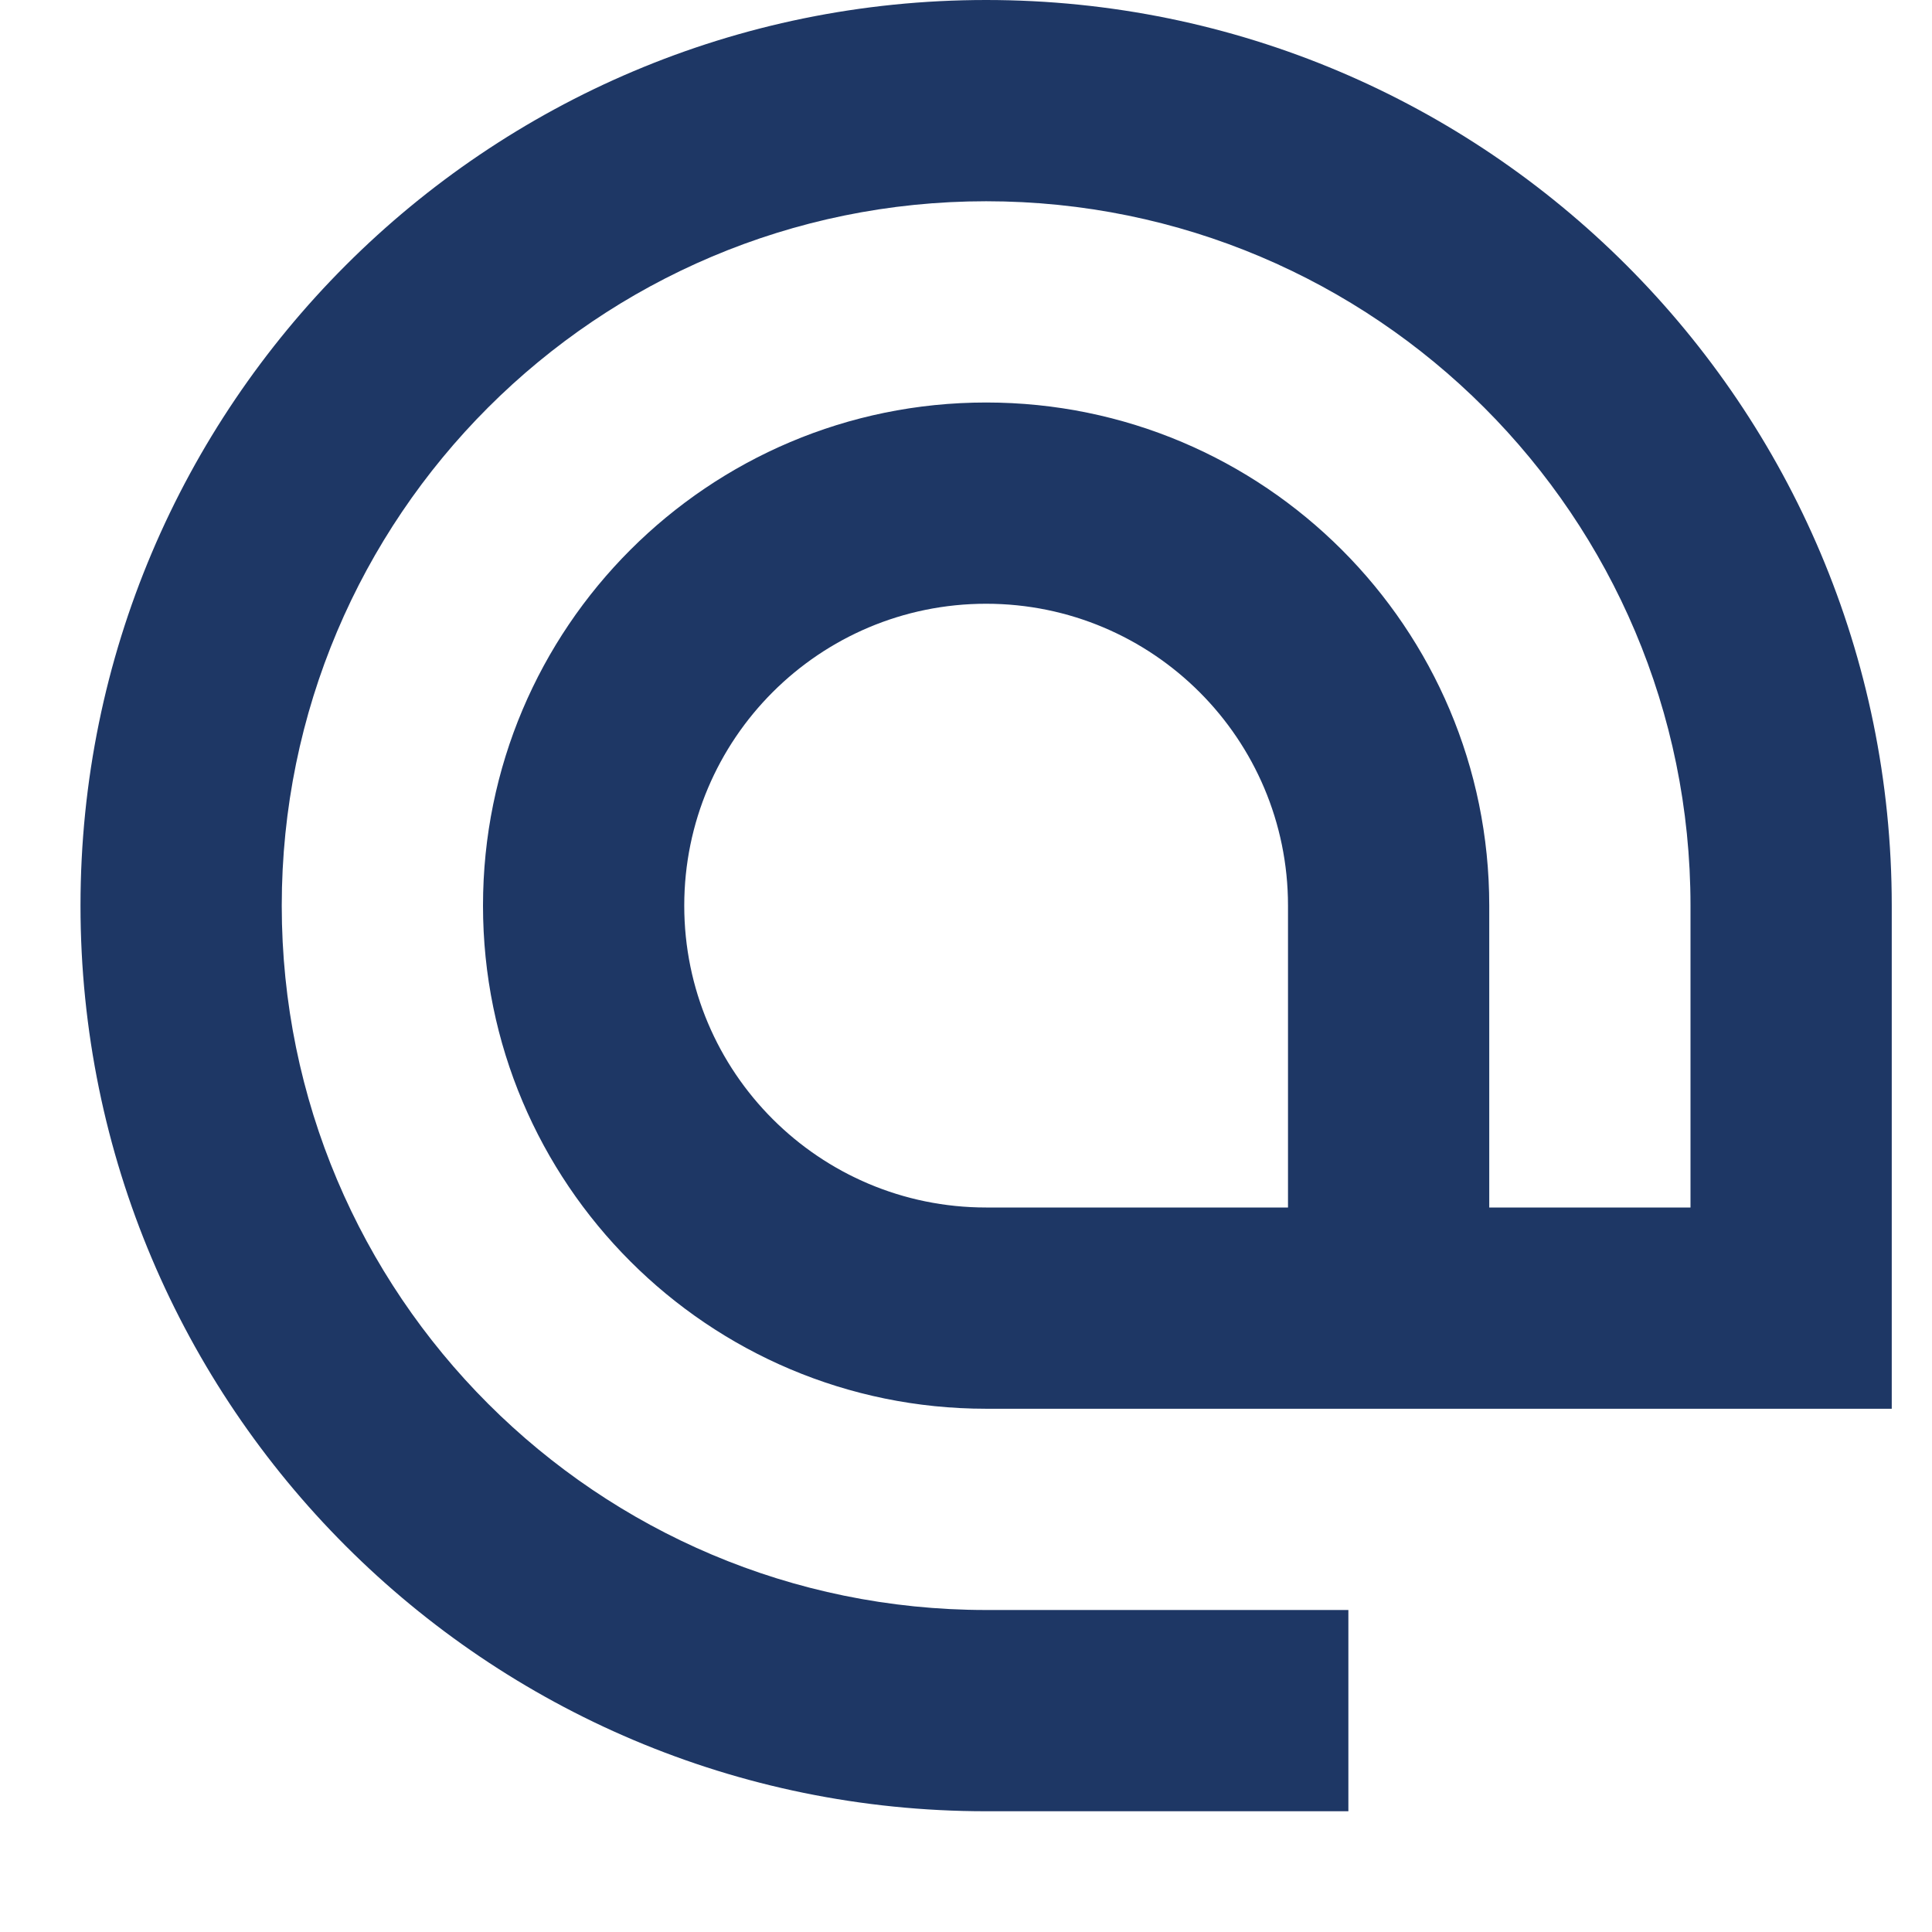
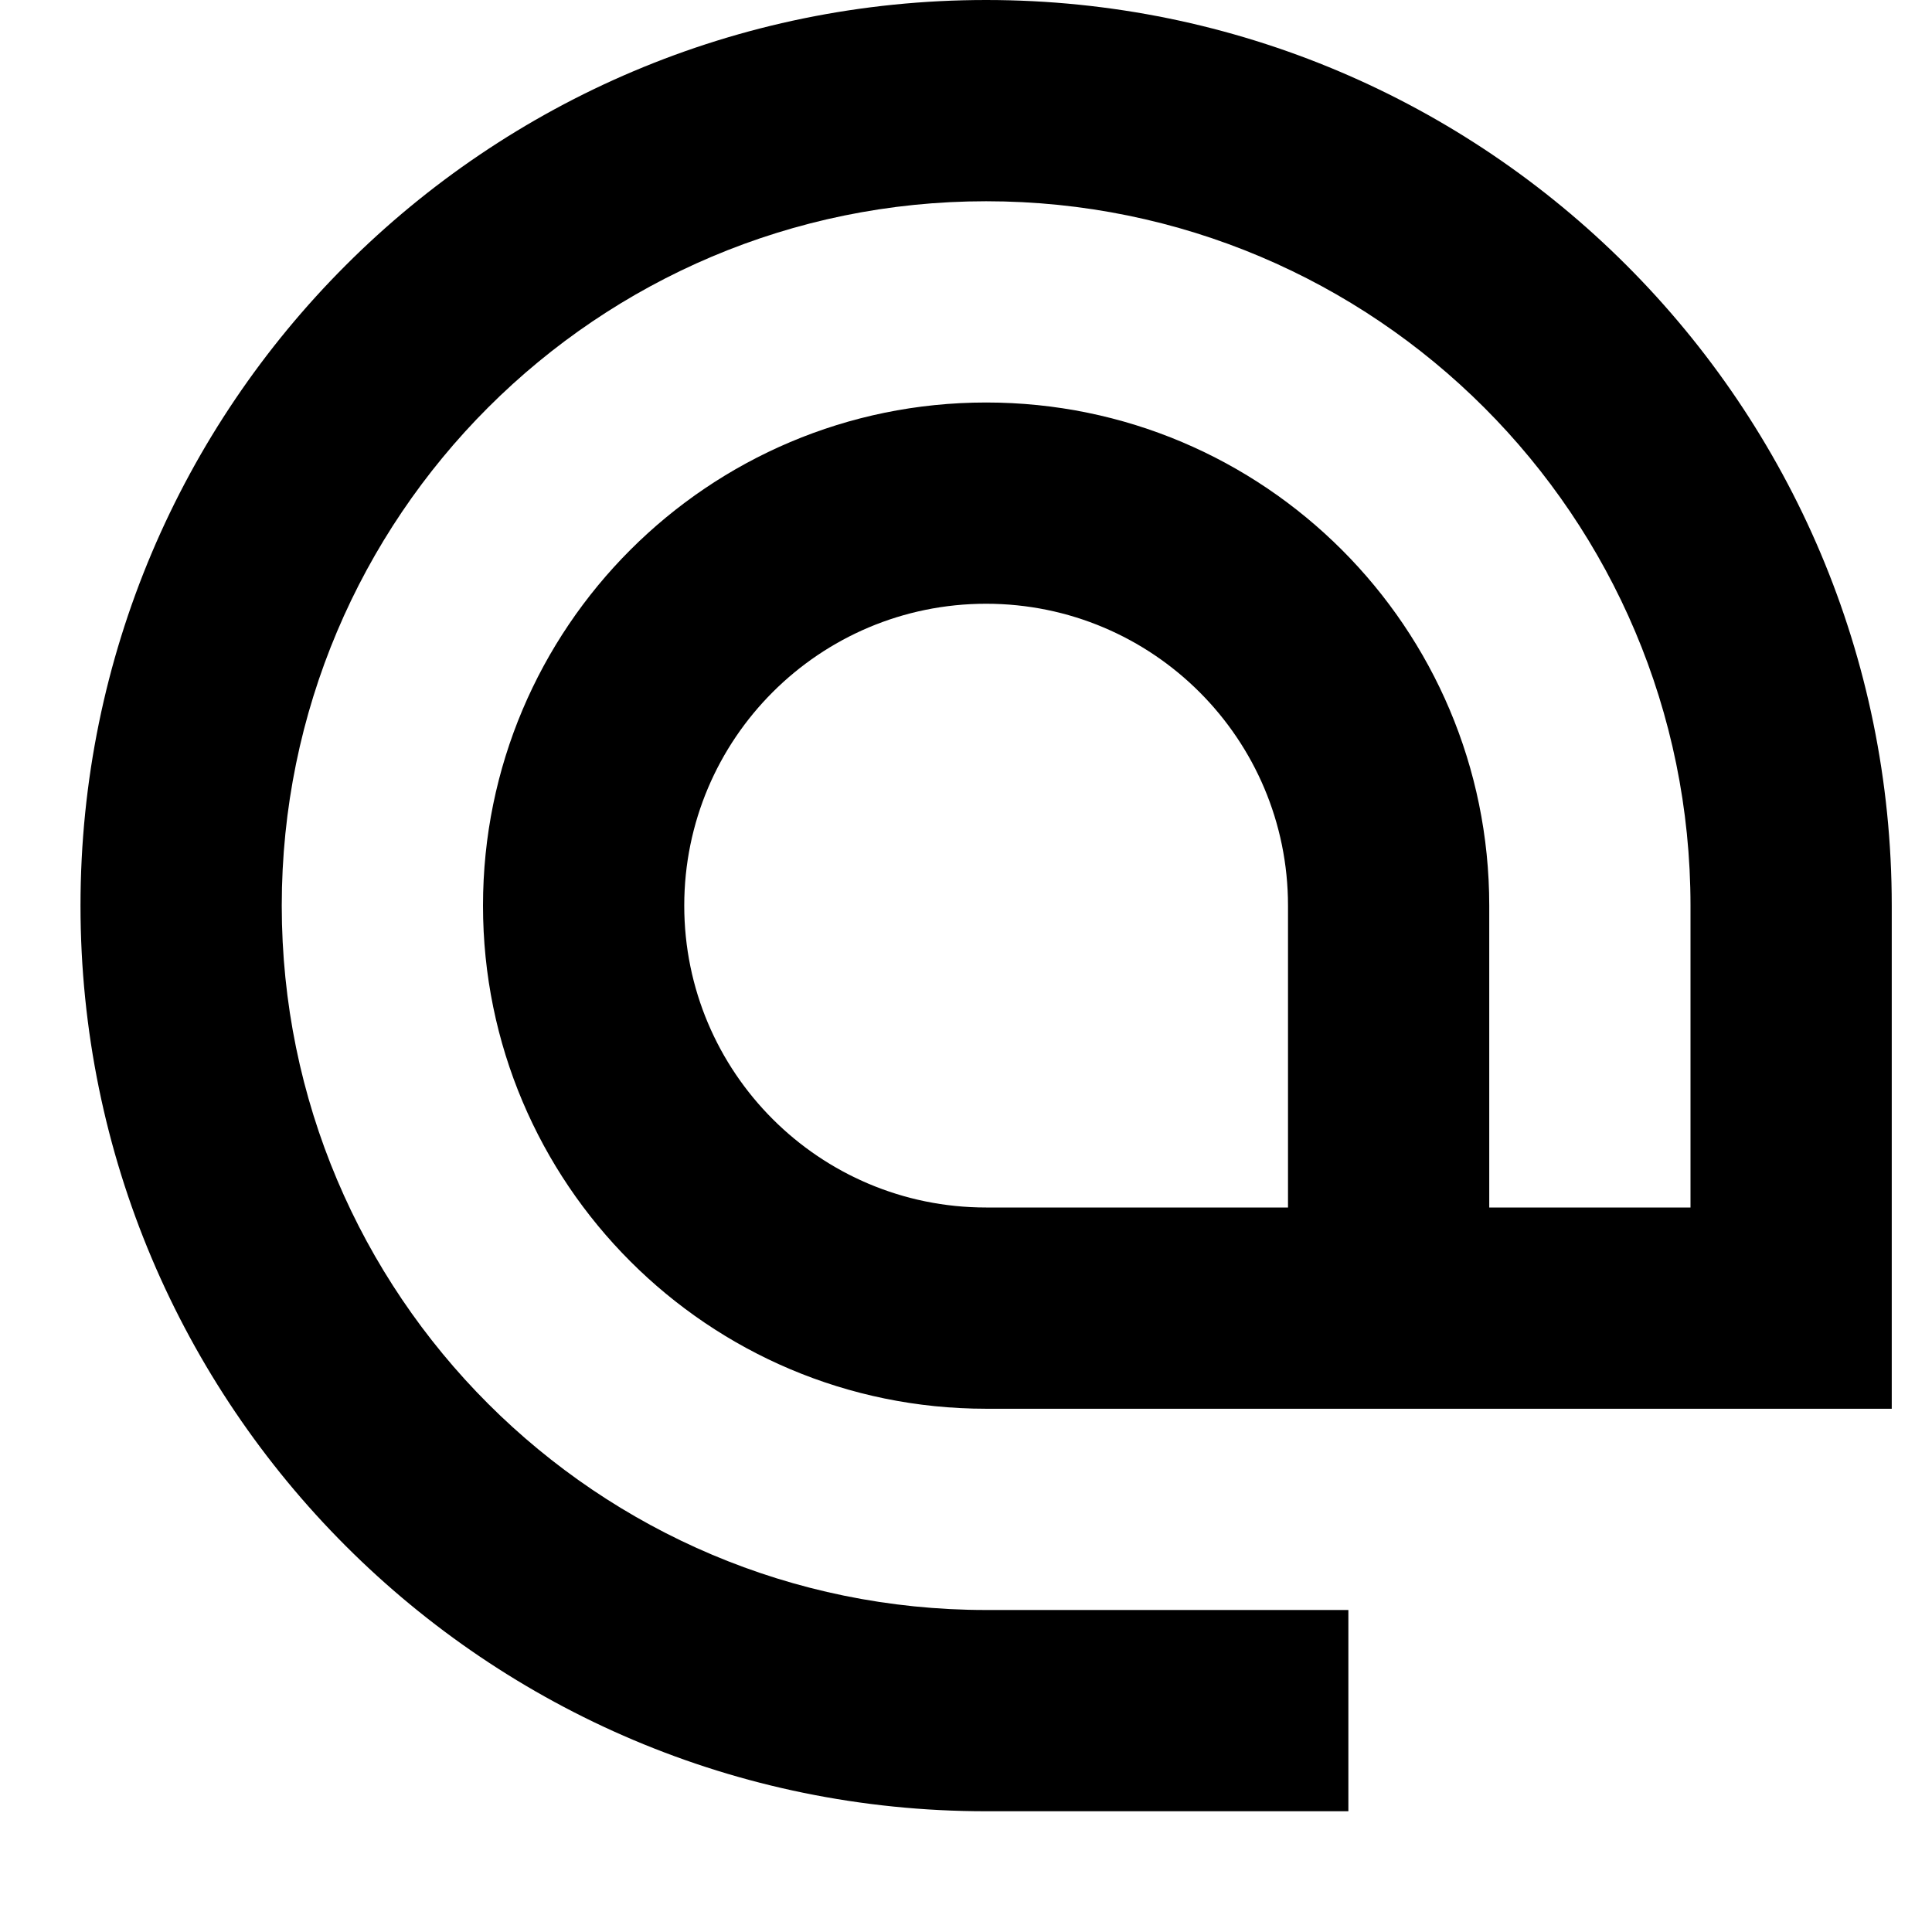
- <svg xmlns="http://www.w3.org/2000/svg" width="24" height="24" fill="none">
-   <path fill-rule="evenodd" d="M3.5 11.25a8.75 8.75 0 1 1 17.5 0V15h-2.5v-3.75a6.25 6.25 0 1 0-12.5 0 6.25 6.25 0 0 0 6.25 6.25h5 5 1.25v-1.25-5C23.5 5.037 18.463 0 12.25 0S1 5.037 1 11.25 6.037 22.5 12.25 22.5h4.5V20h-4.5a8.75 8.75 0 0 1-8.75-8.75zM16 15v-3.75a3.75 3.75 0 1 0-7.5 0A3.75 3.75 0 0 0 12.25 15H16z" fill="#1e3765" />
+ <svg xmlns="http://www.w3.org/2000/svg" width="24" height="24">
+   <path fill-rule="evenodd" d="M3.5 11.25a8.75 8.75 0 1 1 17.5 0V15h-2.5v-3.75a6.25 6.25 0 1 0-12.5 0 6.25 6.25 0 0 0 6.25 6.25h5 5 1.25v-1.25-5C23.5 5.037 18.463 0 12.25 0S1 5.037 1 11.25 6.037 22.5 12.25 22.5h4.5V20h-4.5a8.75 8.75 0 0 1-8.75-8.75zM16 15v-3.75a3.75 3.75 0 1 0-7.5 0A3.75 3.75 0 0 0 12.25 15H16z" />
</svg>
